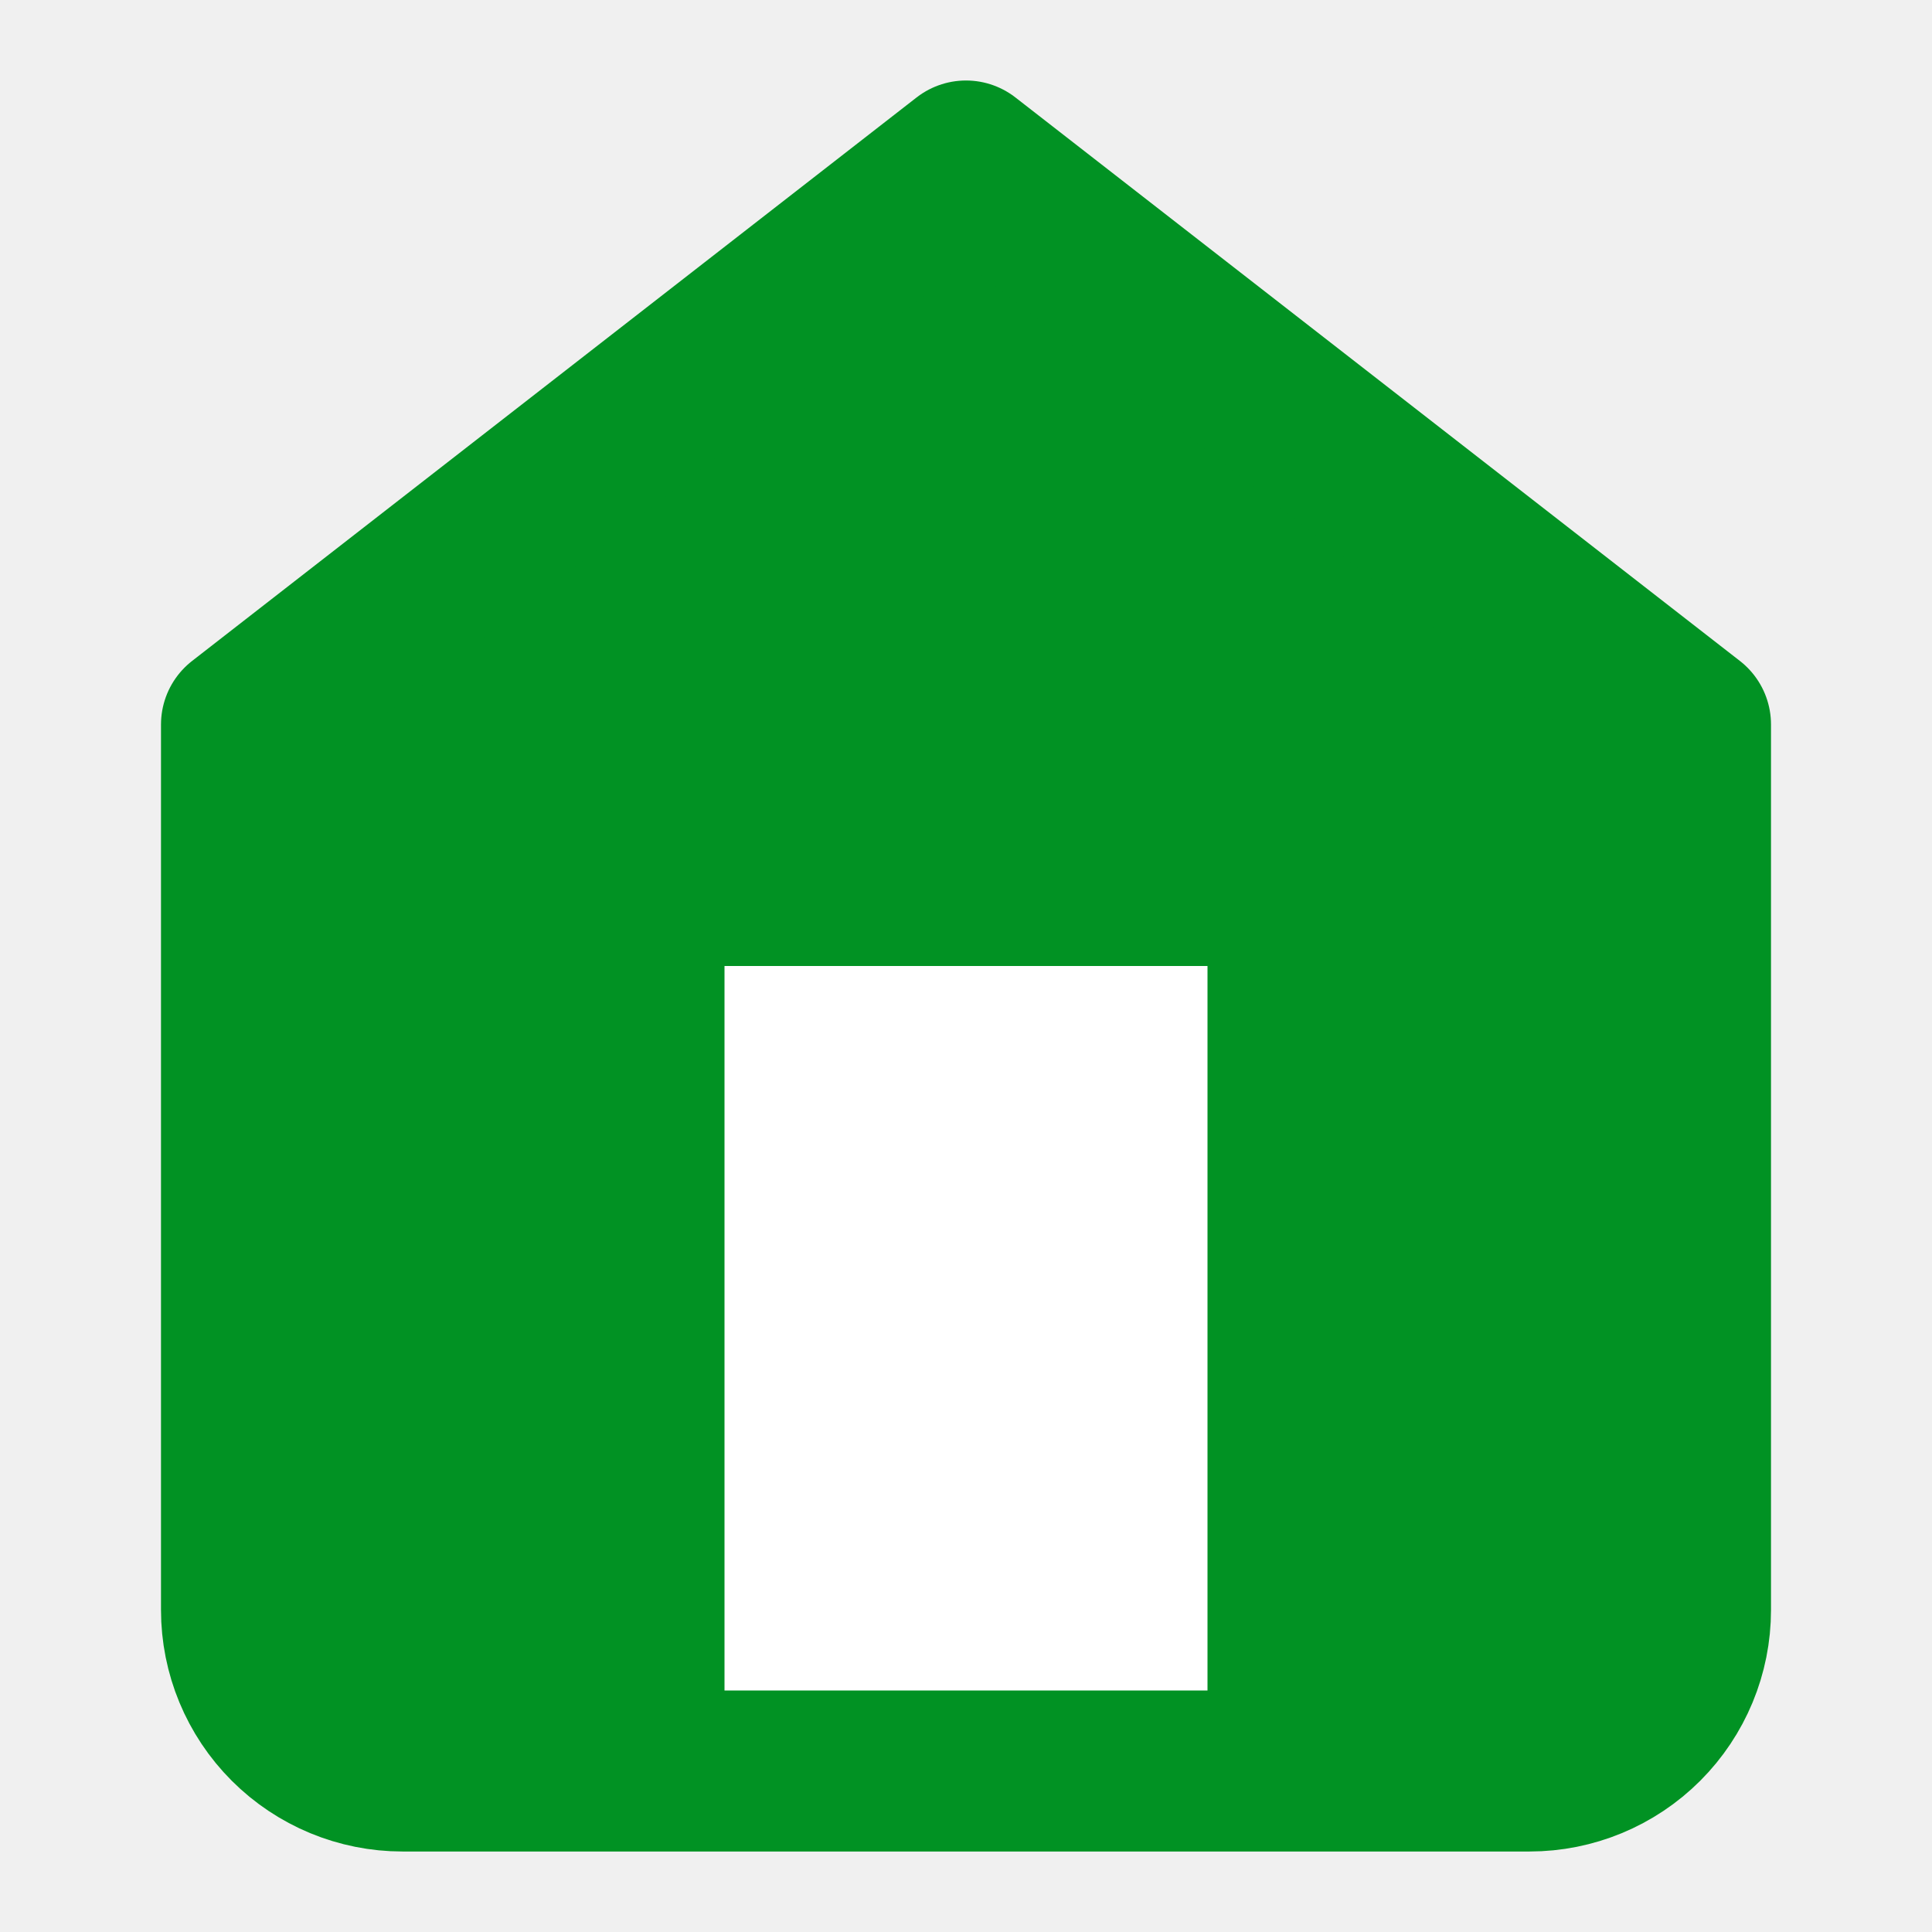
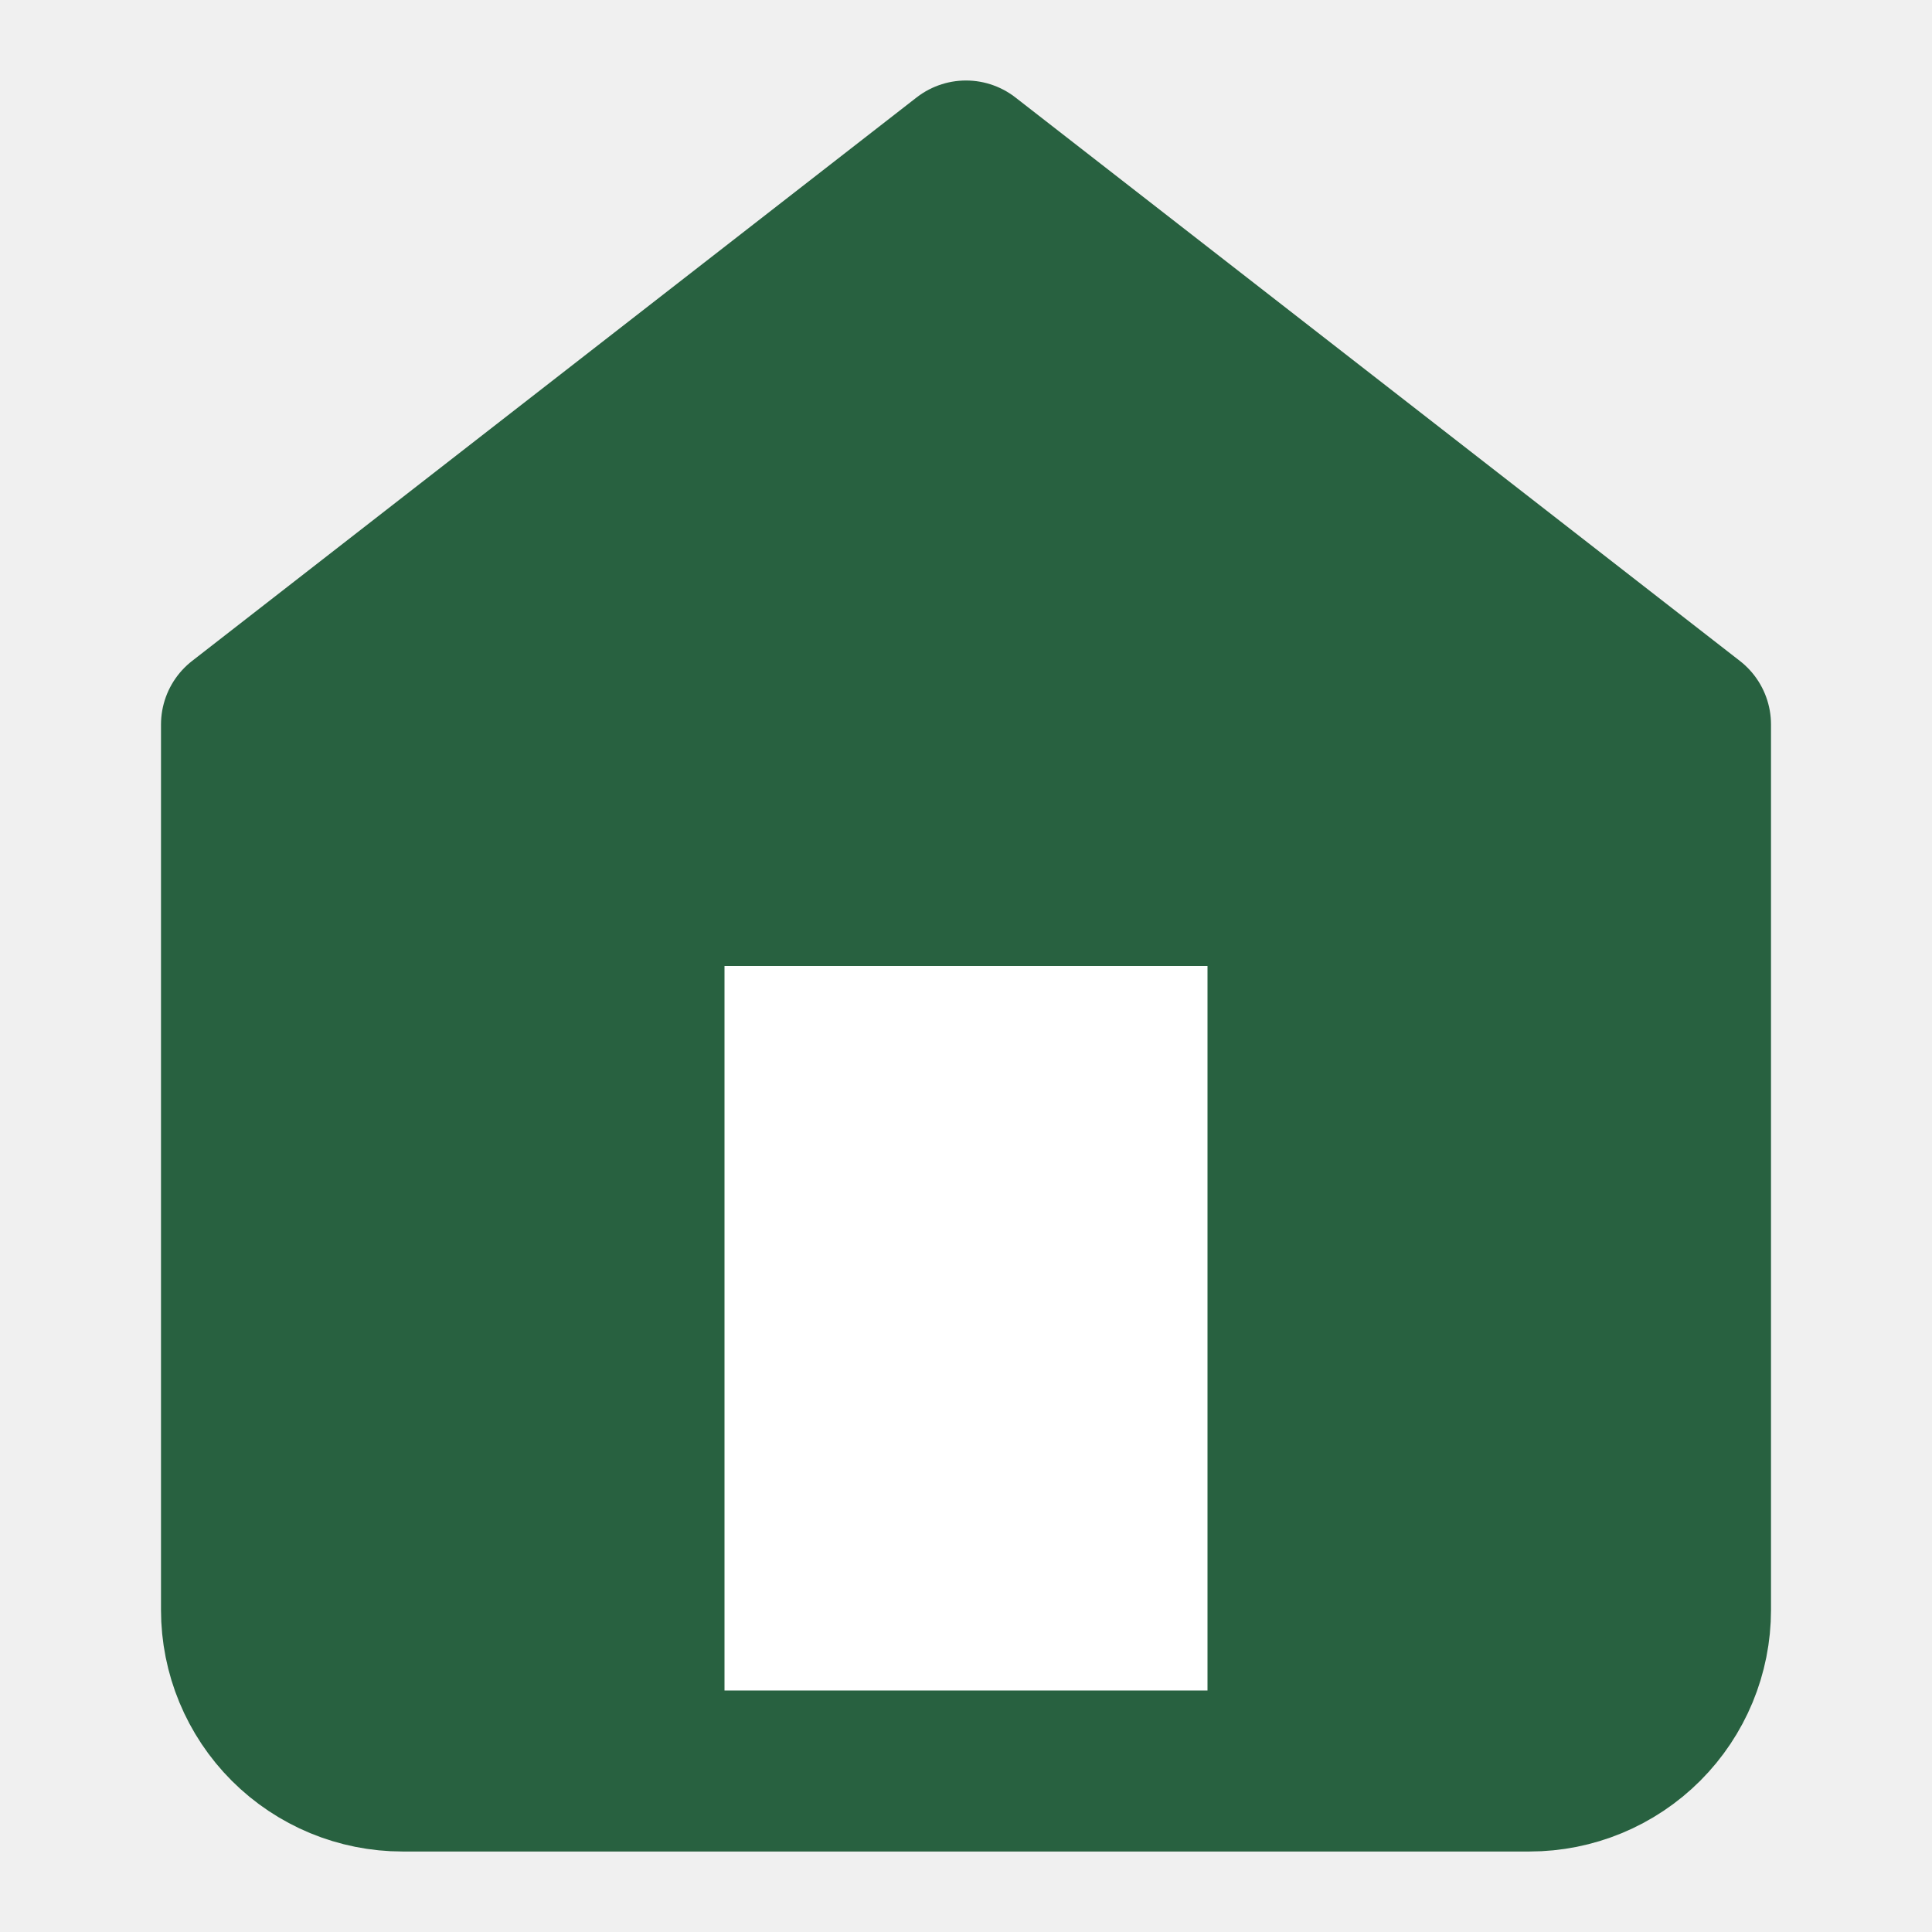
<svg xmlns="http://www.w3.org/2000/svg" width="24" height="24" viewBox="0 0 24 24" fill="none">
-   <path d="M3 9L12 2L21 9V20C21 20.53 20.789 21.039 20.414 21.414C20.039 21.789 19.53 22 19 22H5C4.47 22 3.961 21.789 3.586 21.414C3.211 21.039 3 20.53 3 20V9Z" fill="#019223" stroke="#019223" stroke-width="2" stroke-linecap="round" stroke-linejoin="round" />
+   <path d="M3 9L12 2L21 9V20C21 20.53 20.789 21.039 20.414 21.414C20.039 21.789 19.53 22 19 22H5C4.47 22 3.961 21.789 3.586 21.414C3.211 21.039 3 20.53 3 20V9Z" fill="#286140" stroke="#286140" stroke-width="2" stroke-linecap="round" stroke-linejoin="round" />
  <path d="M8 21V11H16V21" fill="white" />
-   <path d="M8 21V11H16V21" stroke="#019223" stroke-width="2" stroke-linecap="round" stroke-linejoin="round" />
+   <path d="M8 21V11H16V21" stroke="#286140" stroke-width="2" stroke-linecap="round" stroke-linejoin="round" />
</svg>
